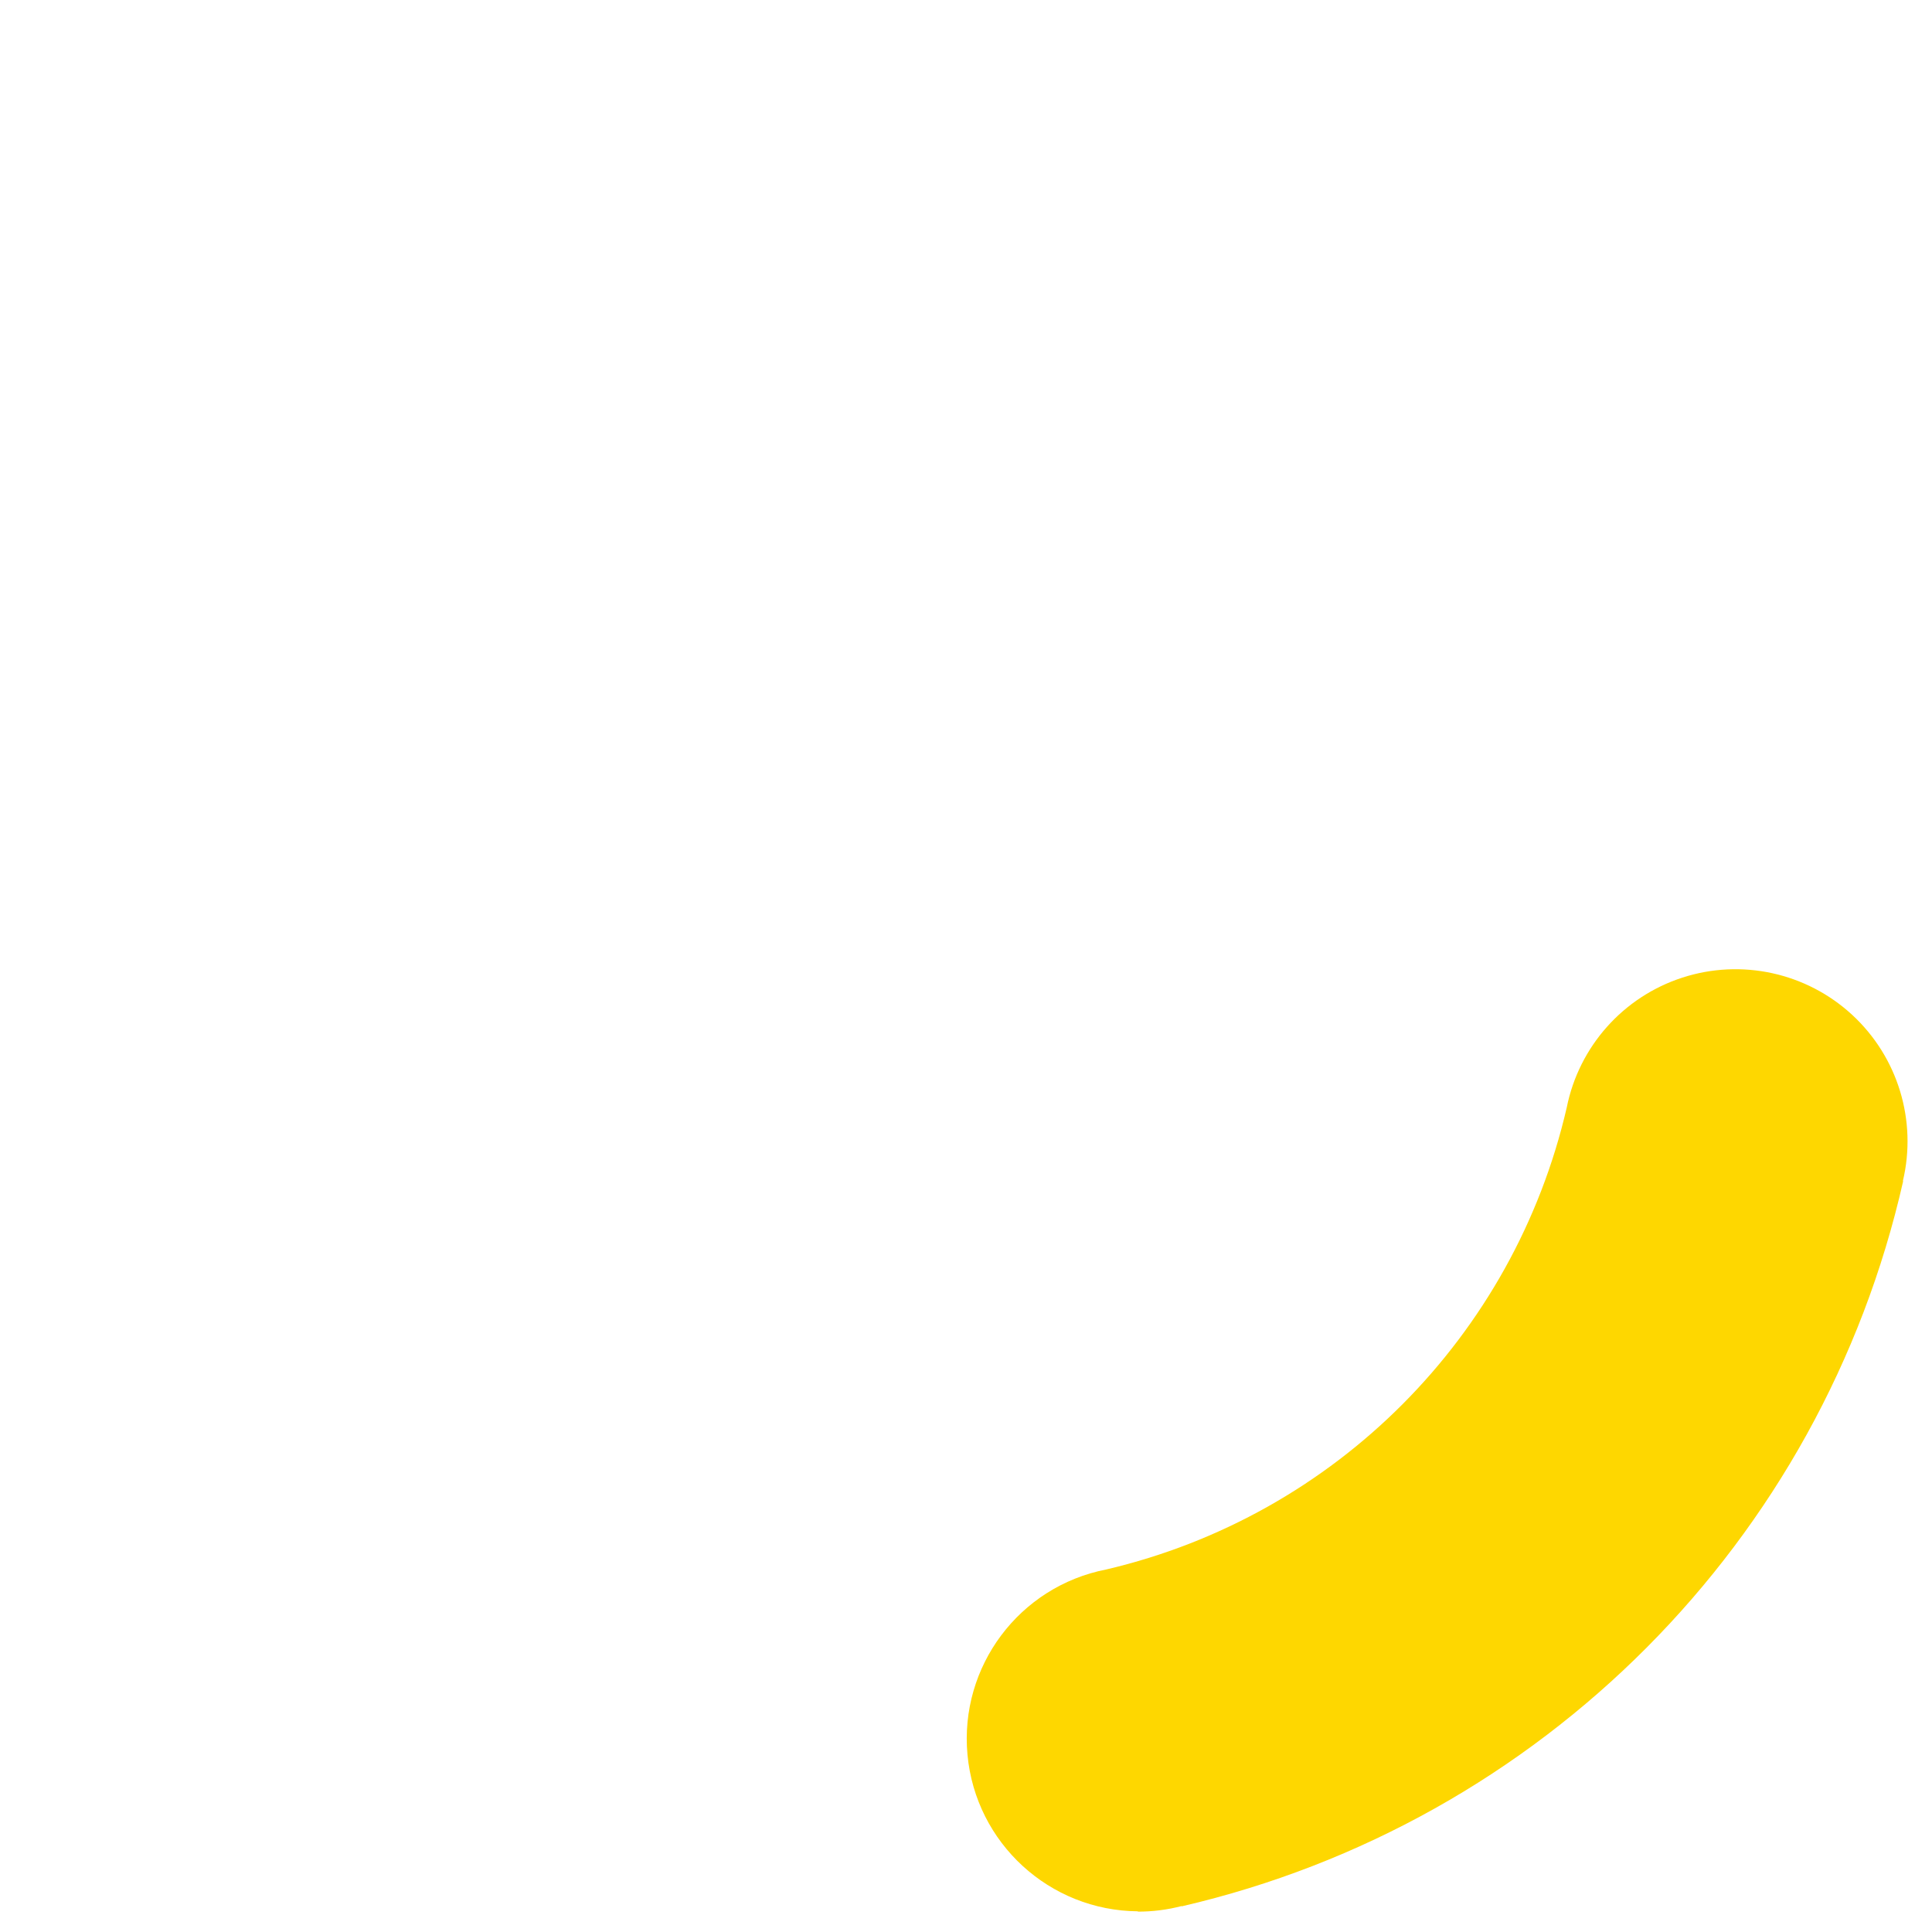
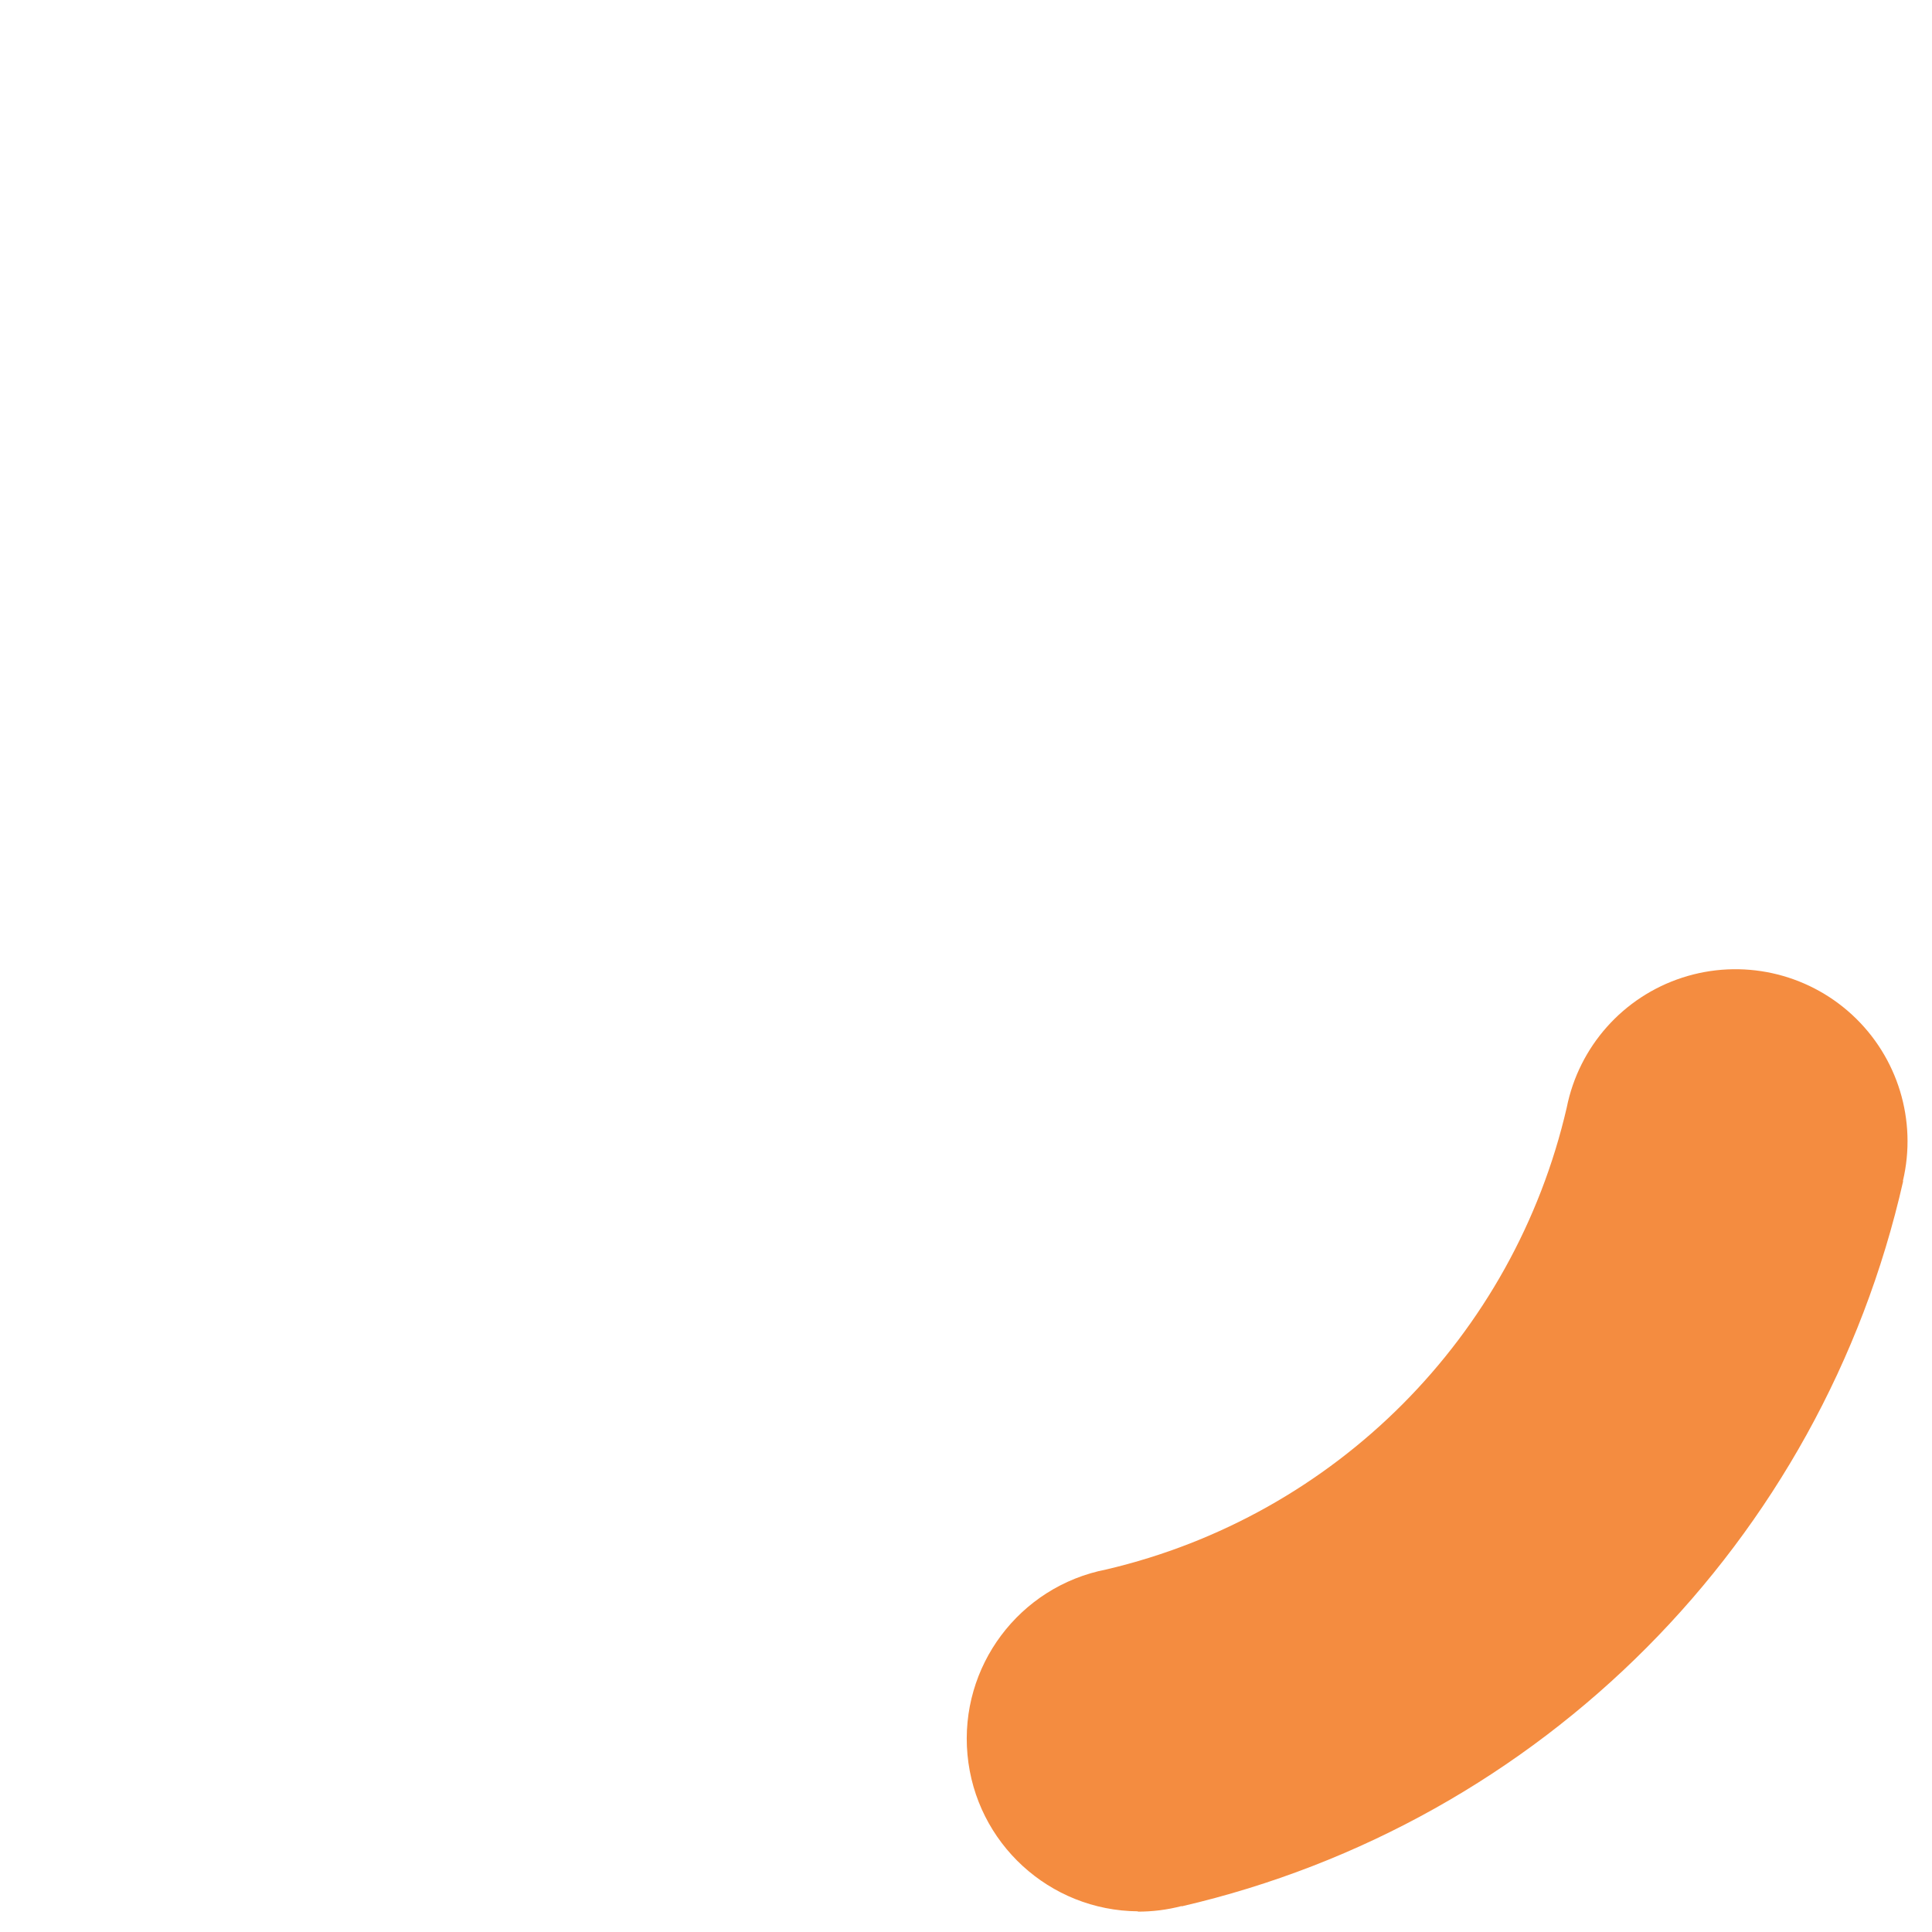
<svg xmlns="http://www.w3.org/2000/svg" version="1.0" width="34px" height="34px" viewBox="0 0 128 128" xml:space="preserve">
  <style type="text/css">
-   .circle-preloader-0{fill:#fed700;}
+   .circle-preloader-0{fill:#f48c40;}
</style>
  <g>
    <path class="circle-preloader-0" d="M75.4 126.63a11.43 11.43 0 0 1-2.1-22.65 40.9 40.9 0 0 0 30.5-30.6 11.4 11.4 0 1 1 22.27 4.87h.02a63.77 63.77 0 0 1-47.8 48.05v-.02a11.38 11.38 0 0 1-2.93.37z" />
    <animateTransform attributeName="transform" type="rotate" from="0 64 64" to="360 64 64" dur="800ms" repeatCount="indefinite" />
  </g>
</svg>
